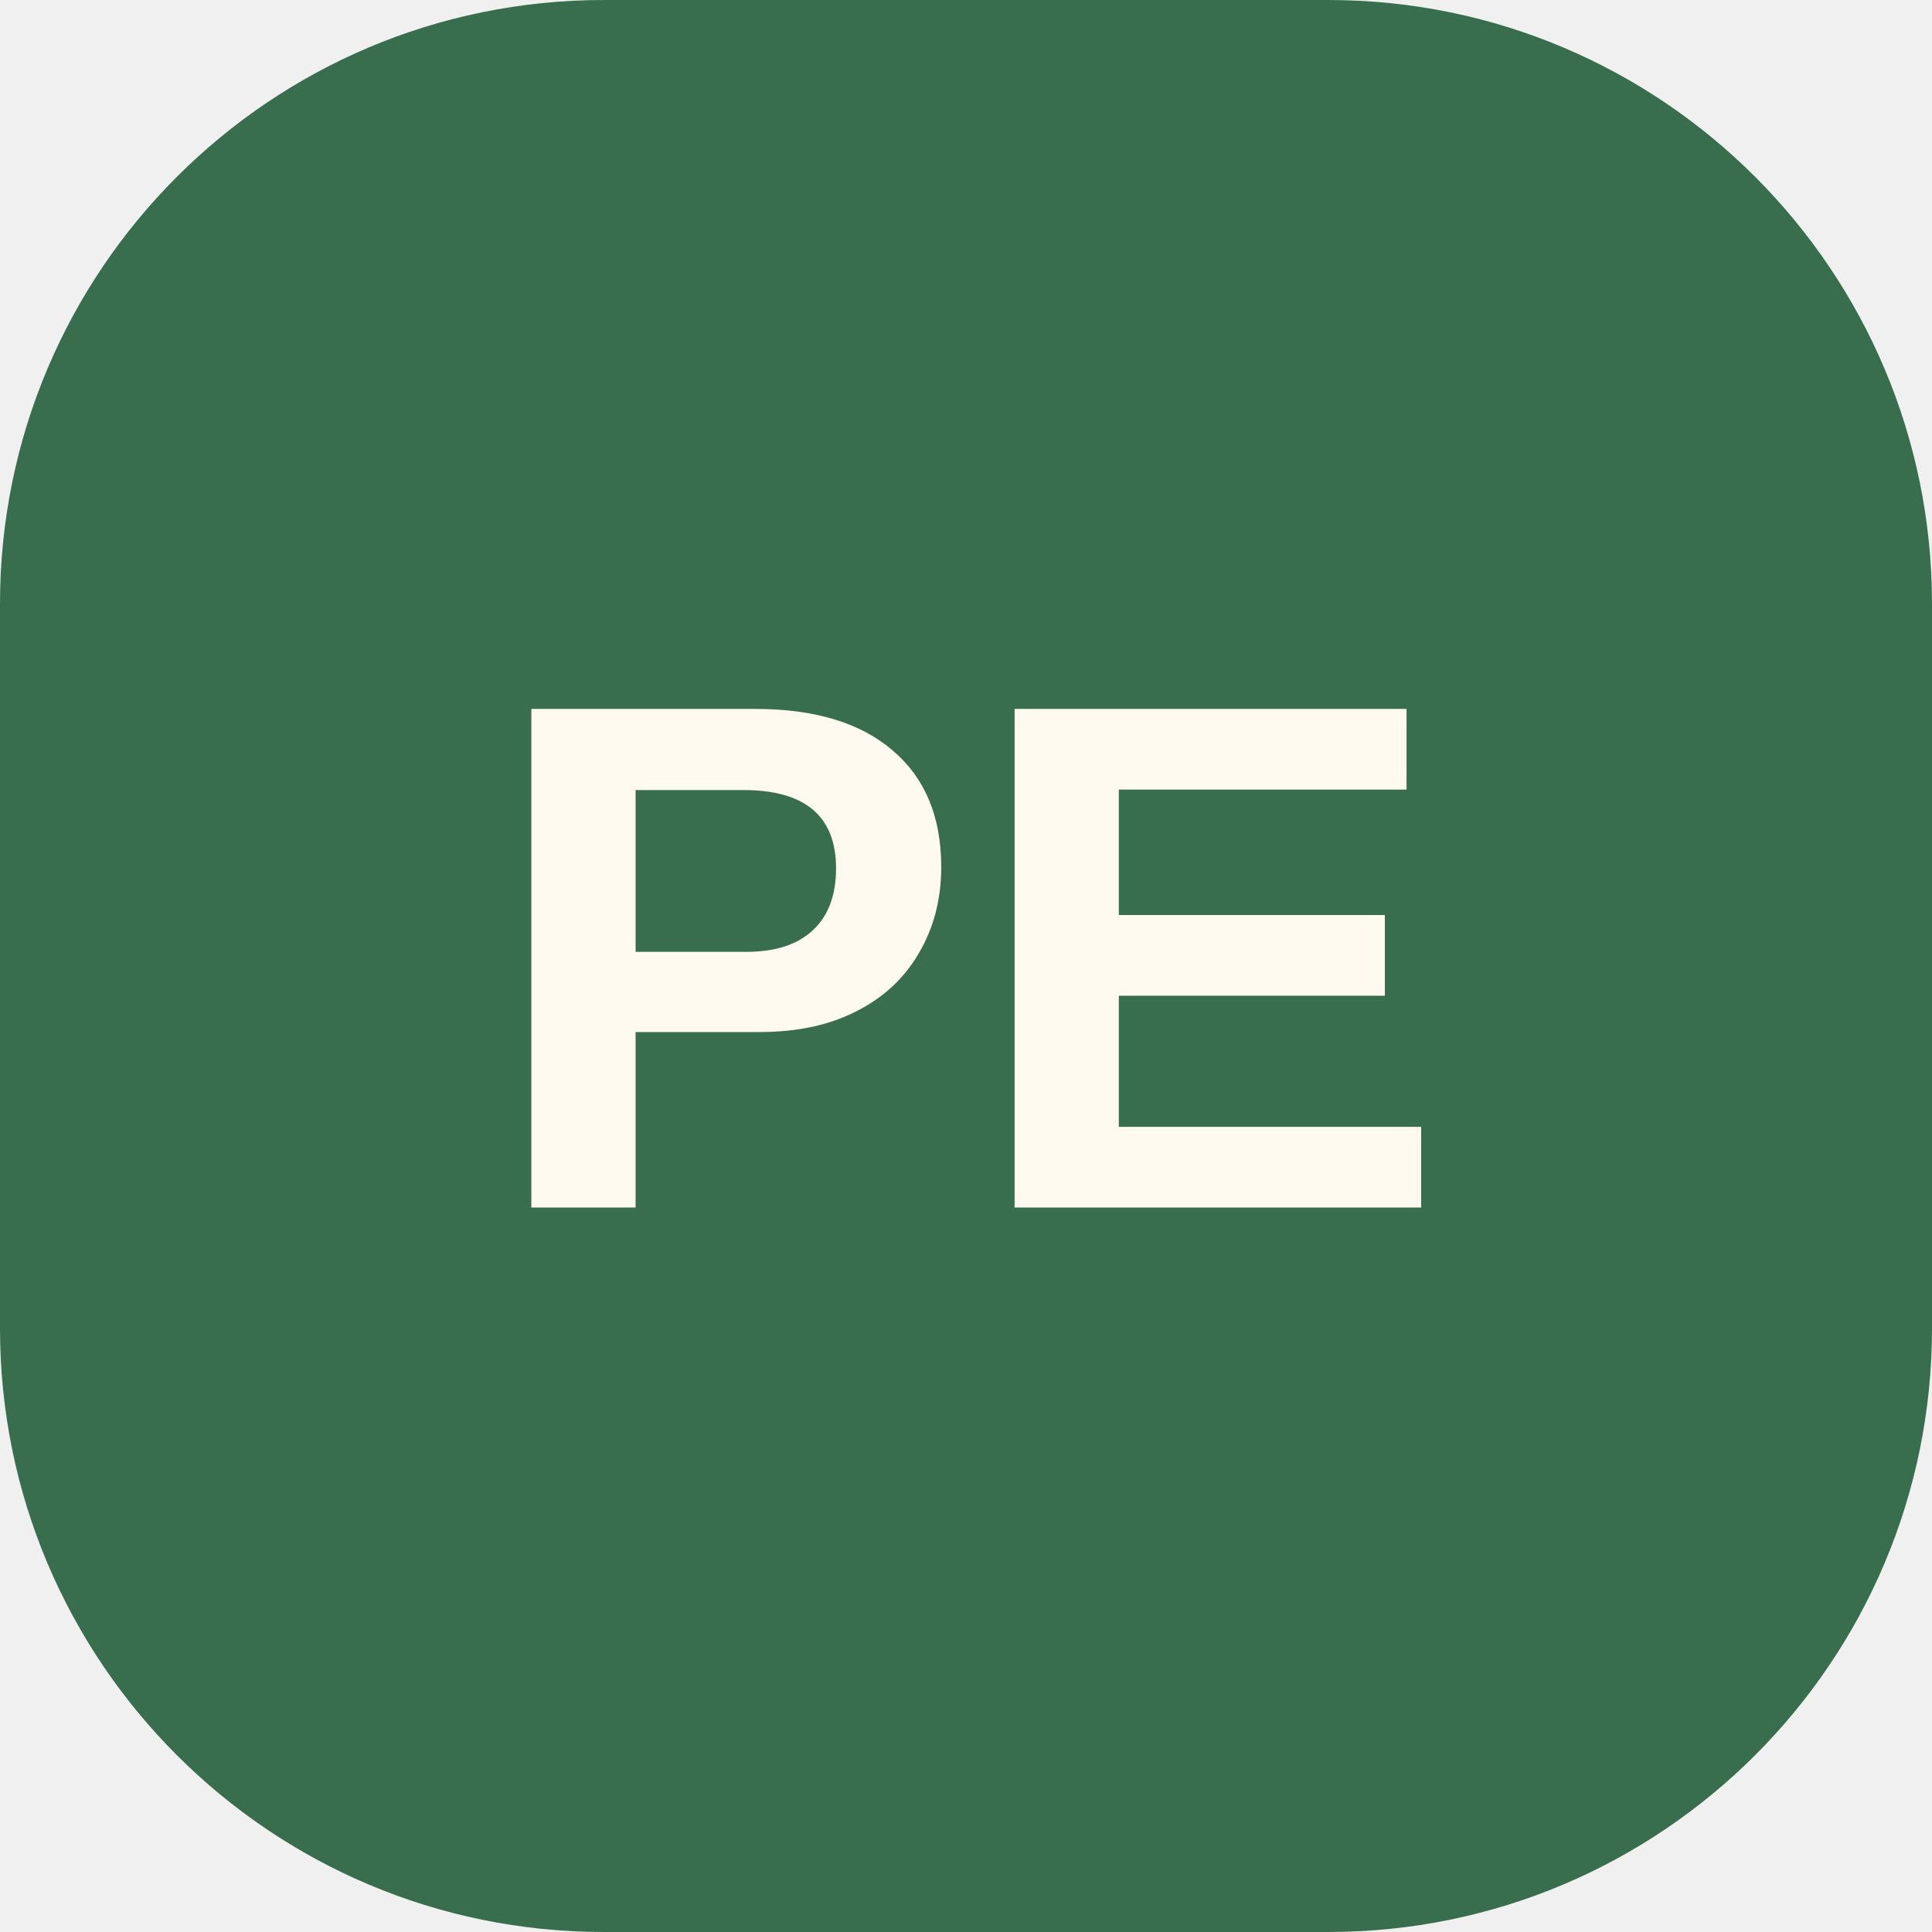
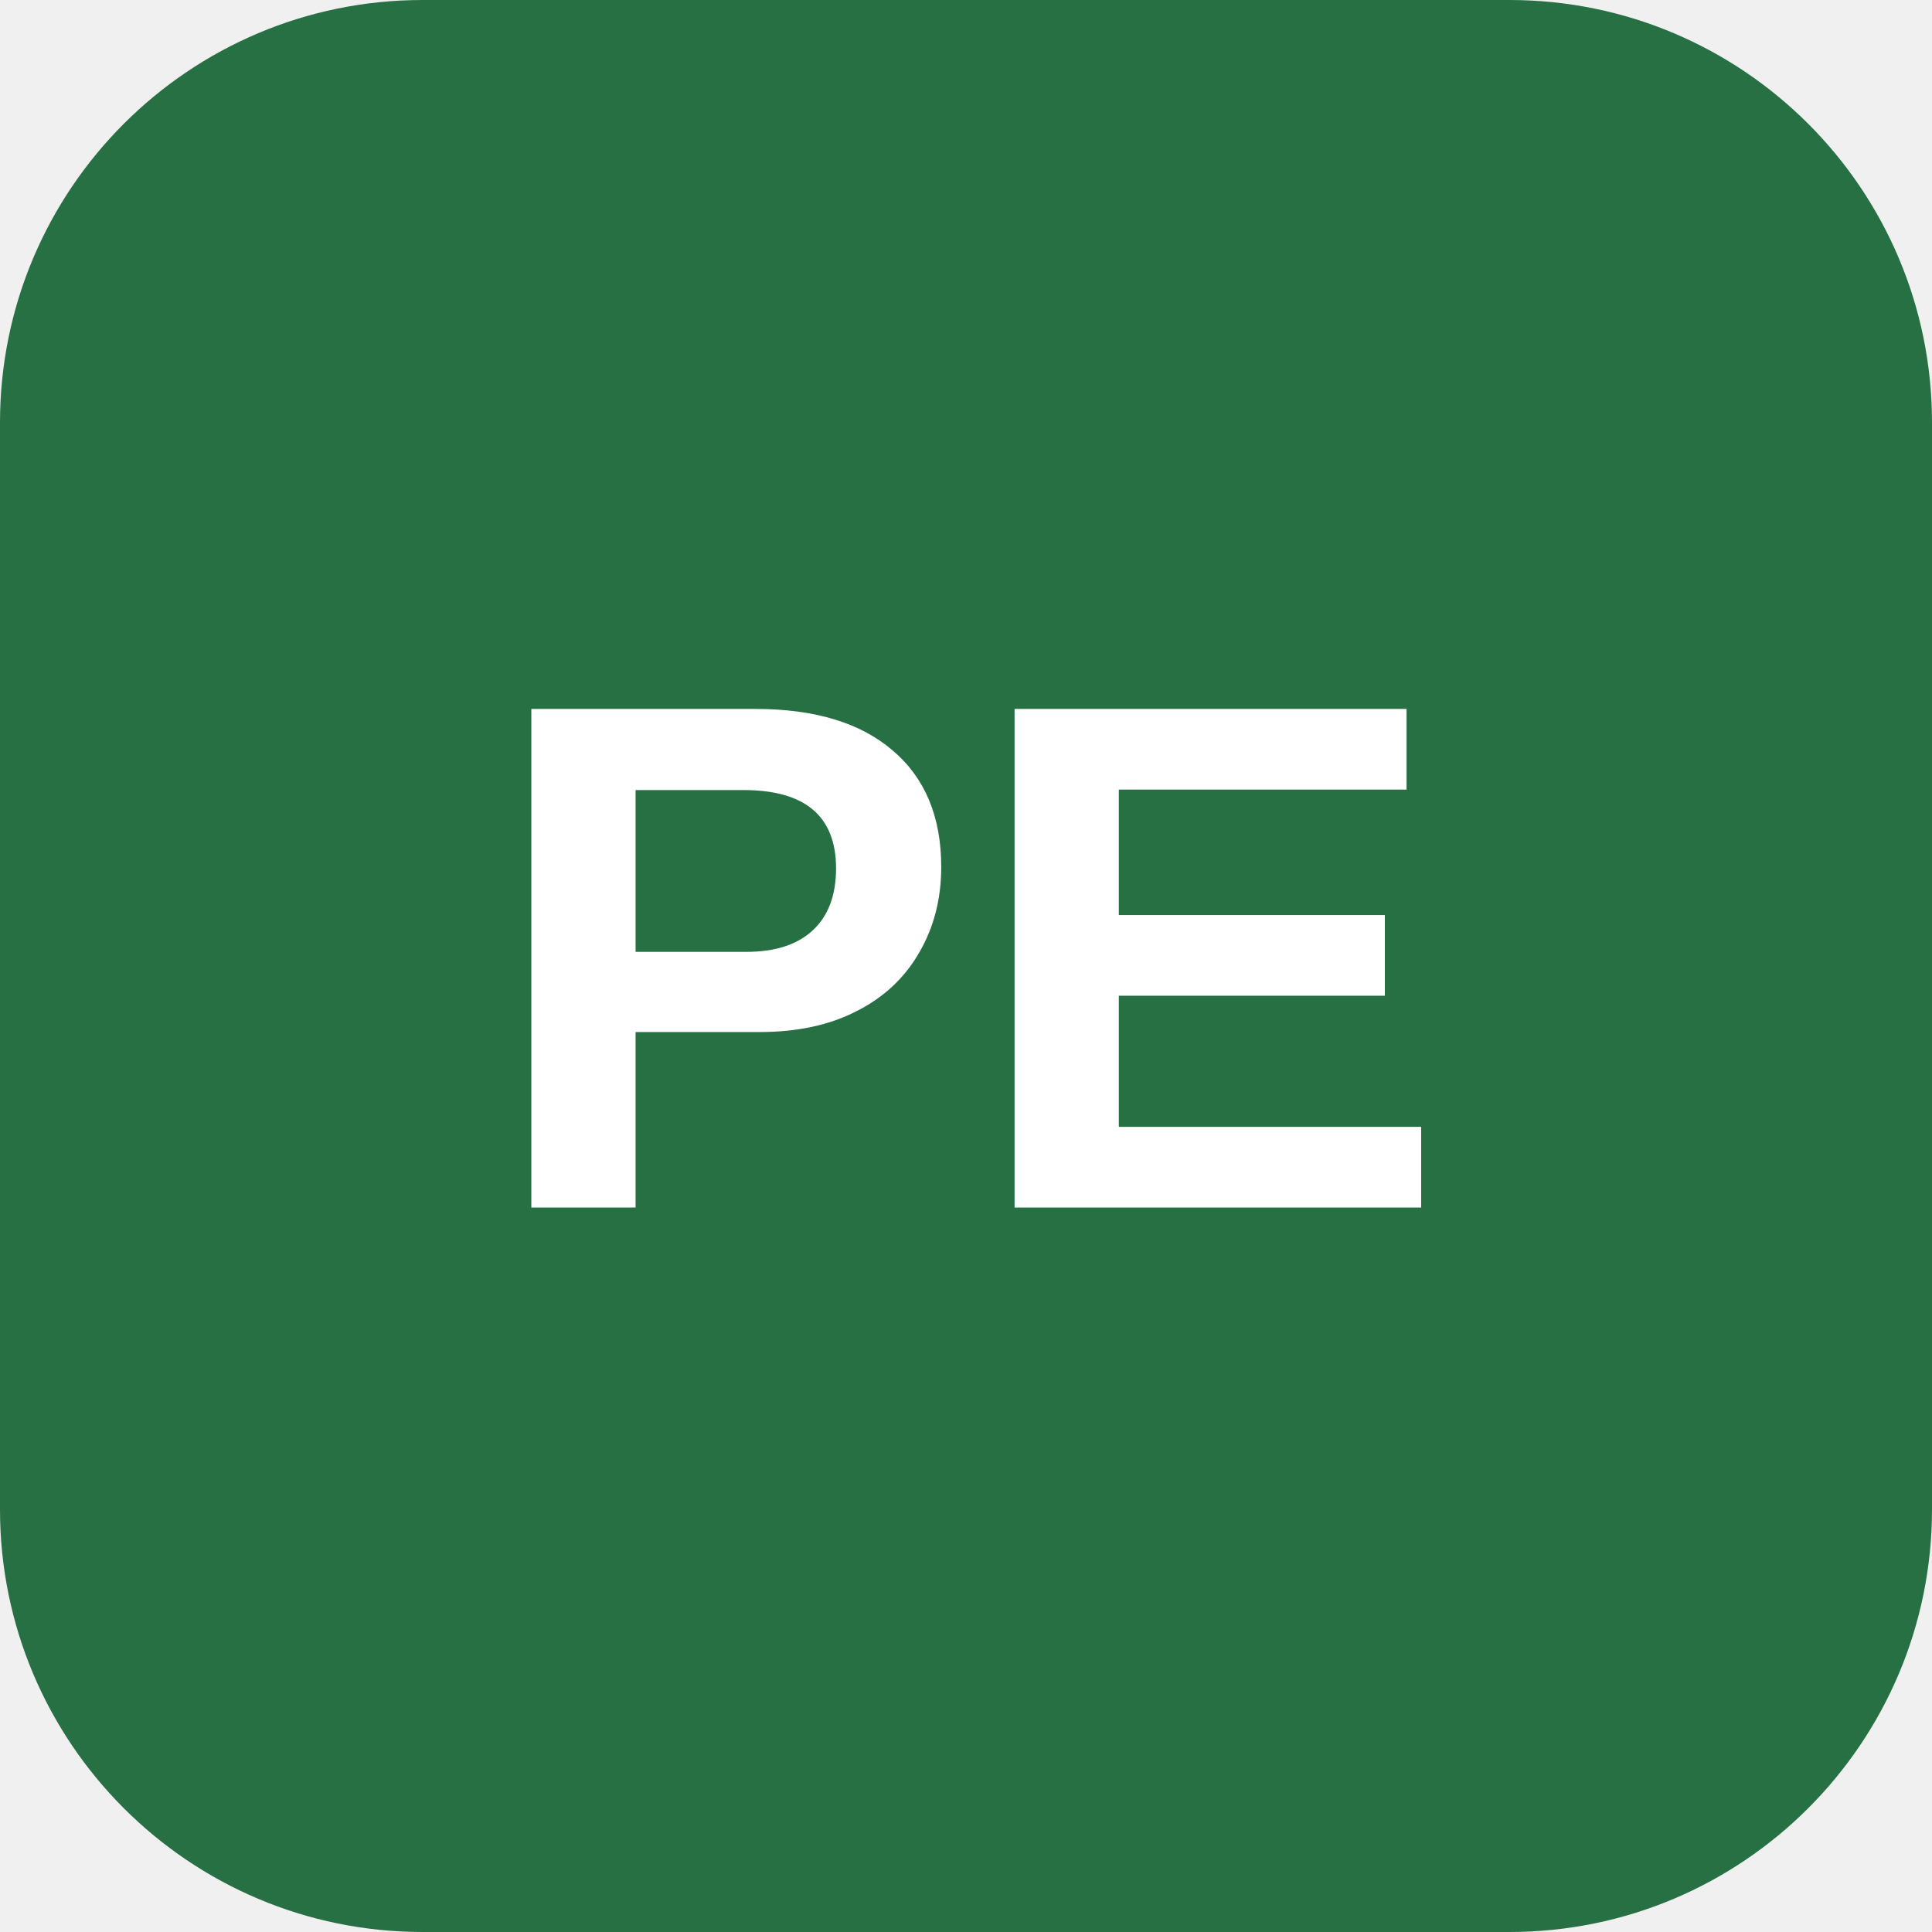
<svg xmlns="http://www.w3.org/2000/svg" viewBox="0 0 64 64">
-   <rect width="64" height="64" rx="20" fill="#386e4d" />
-   <text x="32" y="40" text-anchor="middle" font-family="Arial,sans-serif" font-weight="700" font-size="24" fill="#fffaf0">PE</text>
+   <rect width="64" height="64" rx="14" fill="#267044" />
+   <text x="32" y="40" text-anchor="middle" font-family="Arial,sans-serif" font-weight="700" font-size="24" fill="#ffffff">PE</text>
</svg>
